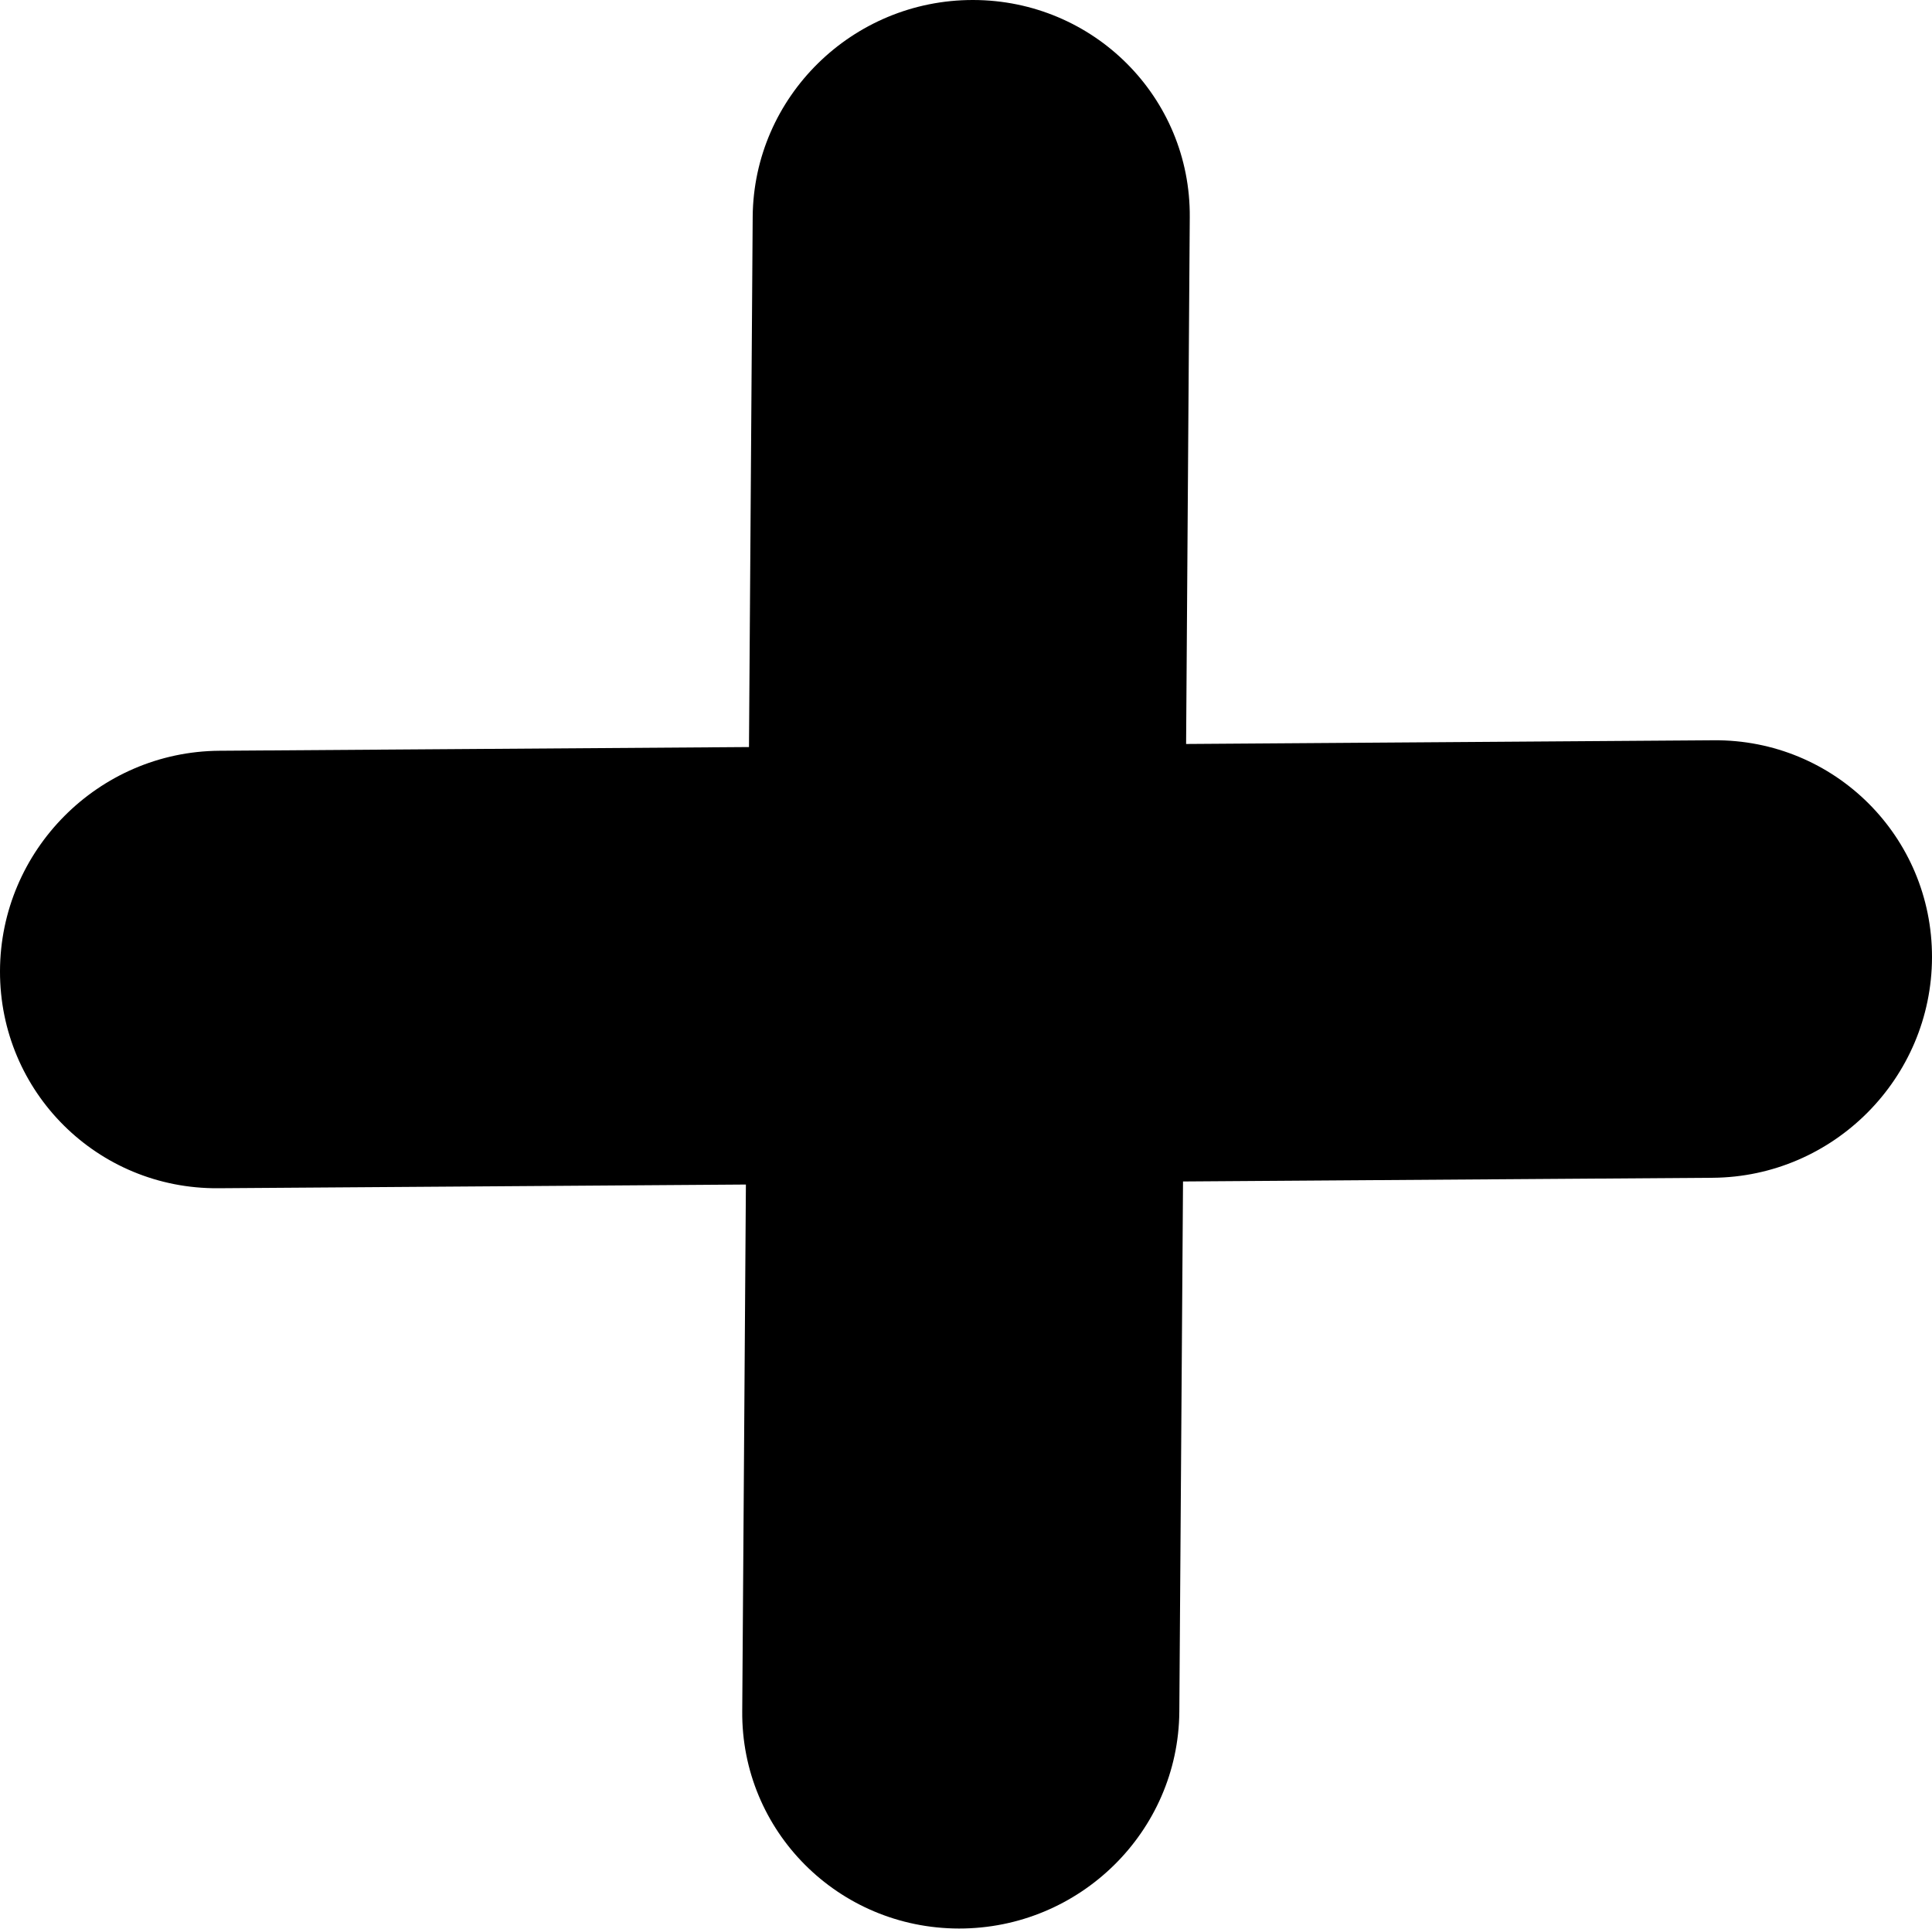
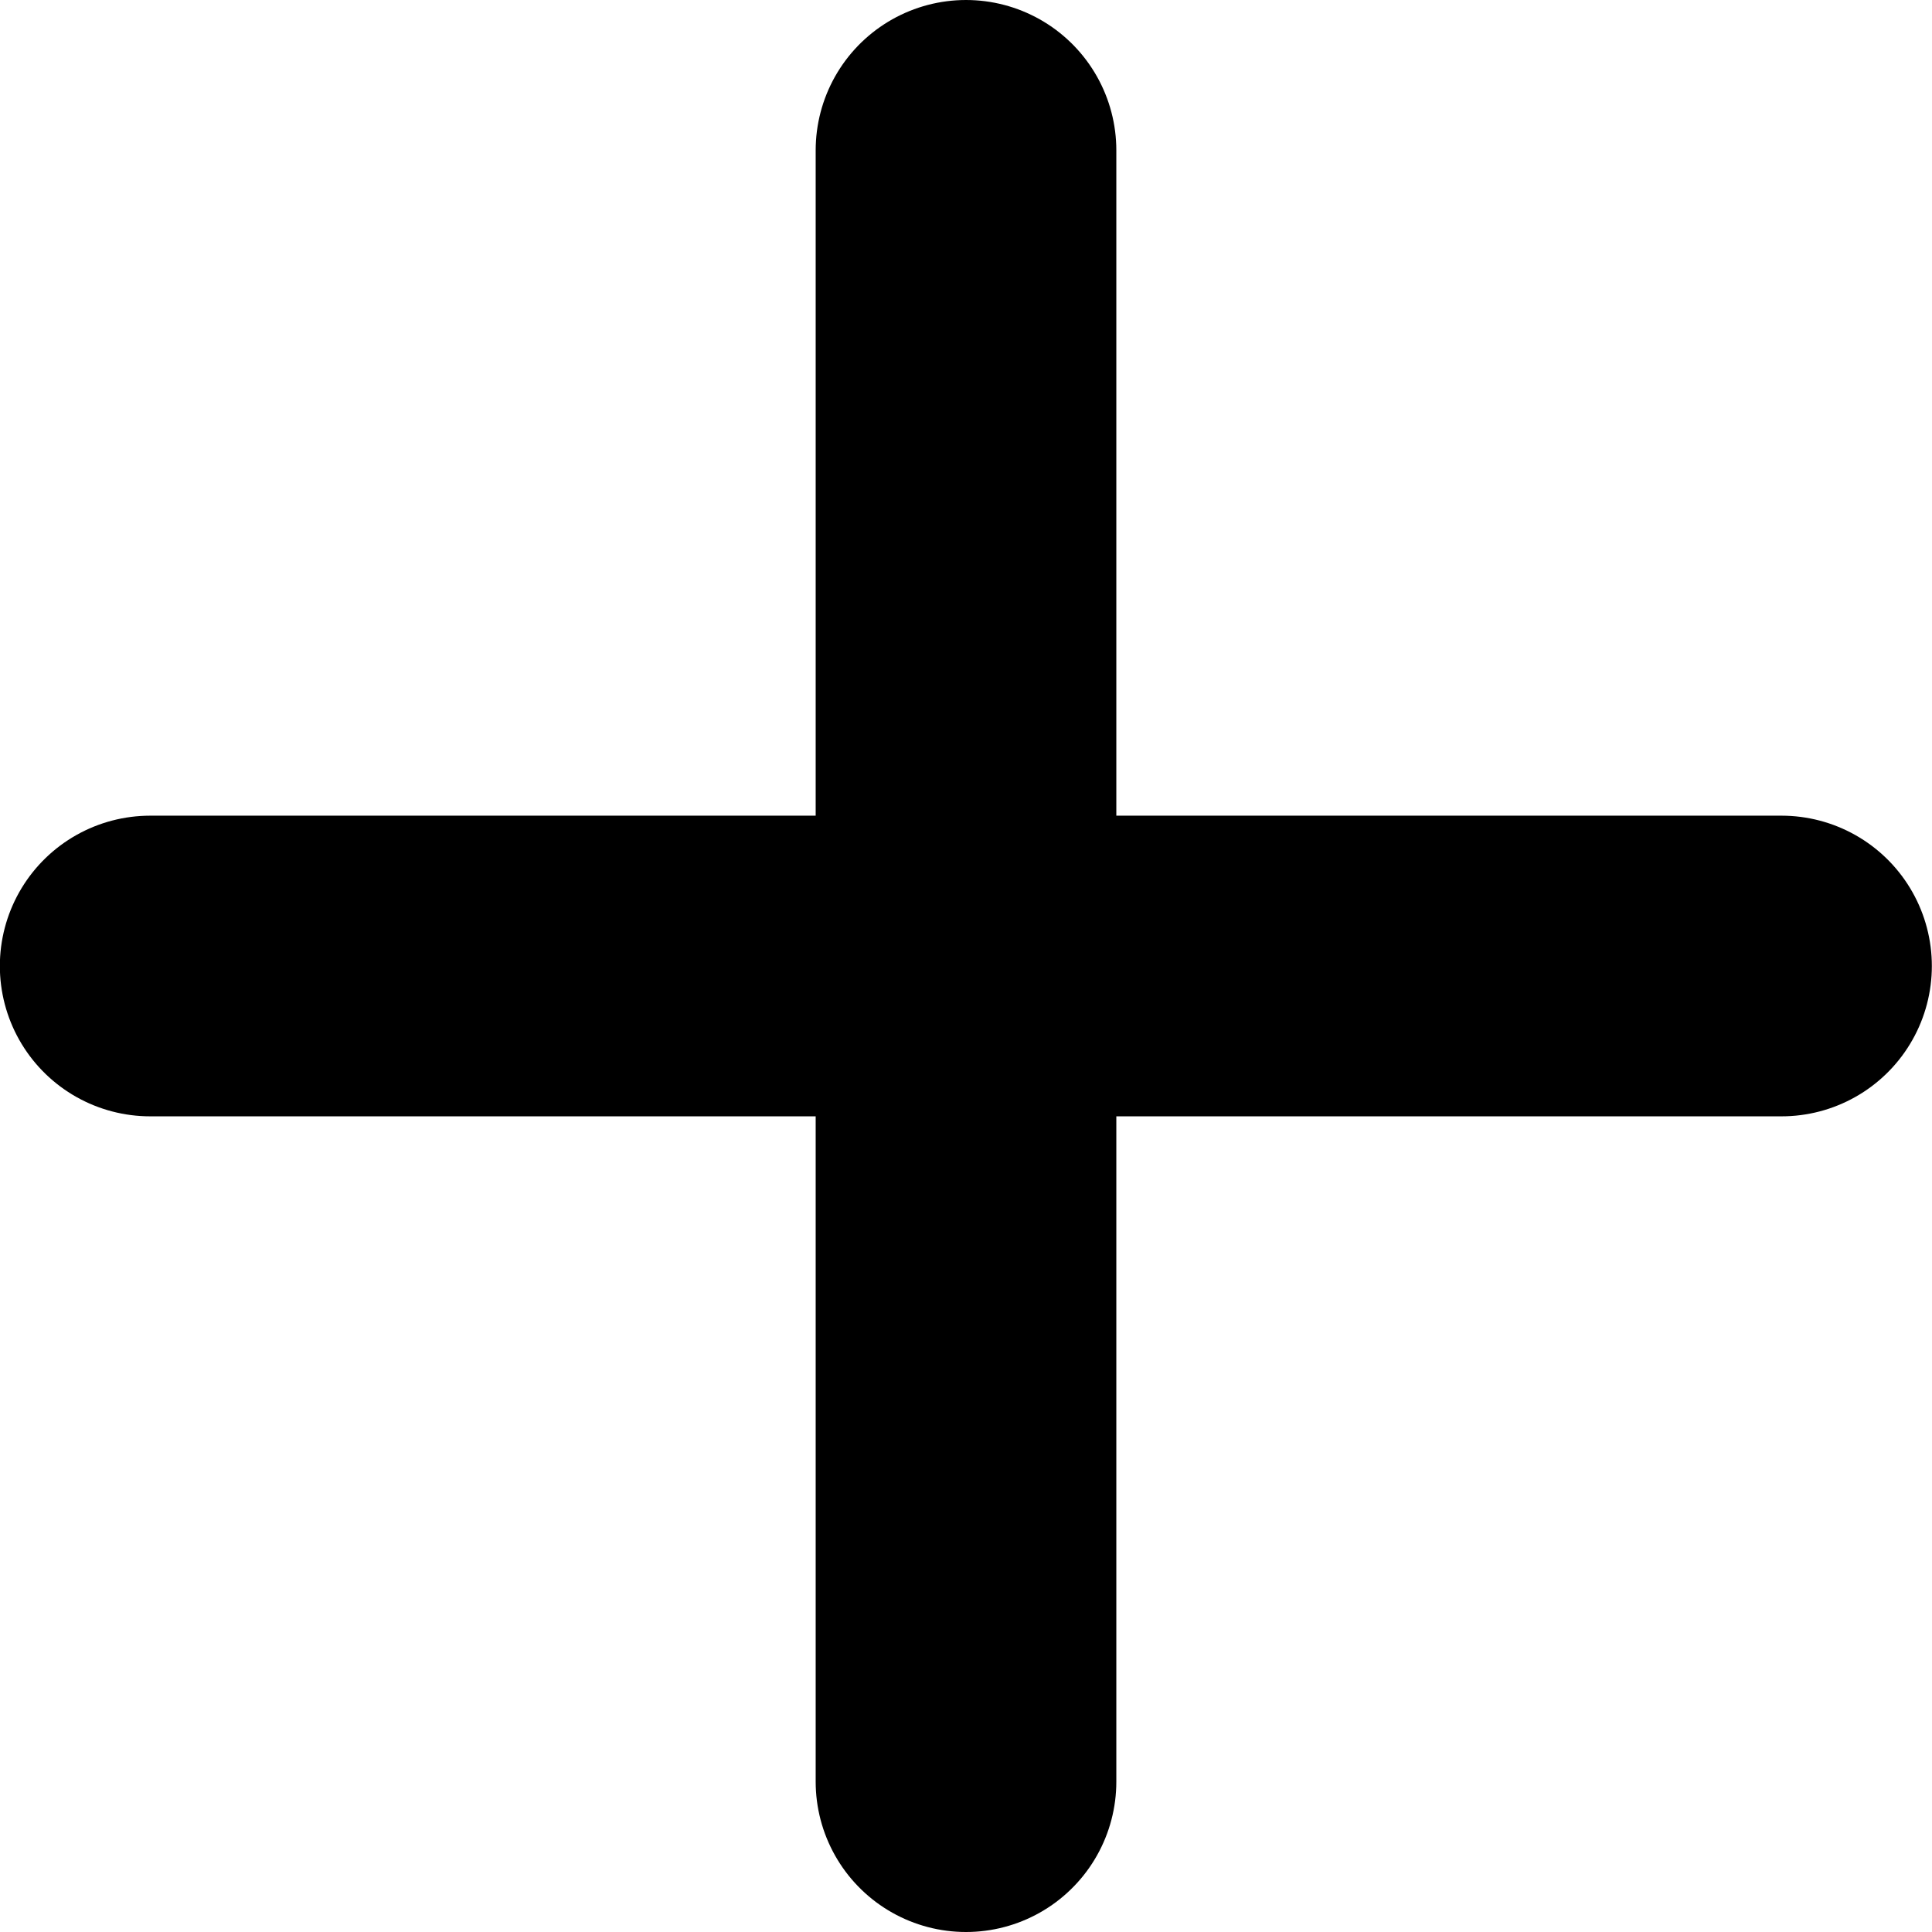
- <svg xmlns="http://www.w3.org/2000/svg" version="1.1" id="Layer_1" x="0px" y="0px" width="122.875px" height="122.648px" viewBox="0 0 122.875 122.648" enable-background="new 0 0 122.875 122.648" xml:space="preserve">
-   <g>
-     <path fill-rule="evenodd" clip-rule="evenodd" d="M108.993,47.079c7.683-0.059,13.898,6.12,13.882,13.805 c-0.018,7.683-6.26,13.959-13.942,14.019L75.24,75.138l-0.235,33.73c-0.063,7.619-6.338,13.789-14.014,13.78 c-7.678-0.01-13.848-6.197-13.785-13.818l0.233-33.497l-33.558,0.235C6.2,75.628-0.016,69.448,0,61.764 c0.018-7.683,6.261-13.959,13.943-14.018l33.692-0.236l0.236-33.73C47.935,6.161,54.209-0.009,61.885,0 c7.678,0.009,13.848,6.197,13.784,13.818l-0.233,33.497L108.993,47.079L108.993,47.079z" />
+ <svg xmlns="http://www.w3.org/2000/svg" width="12.852" height="12.852" viewBox="0 0 12.852 12.852">
+   <g id="Group_71" data-name="Group 71" transform="translate(-48.504 -944.001)">
+     <line id="Line_32" data-name="Line 32" x1="10.852" transform="translate(60.355 950.427) rotate(180)" fill="none" stroke="#000" stroke-linecap="round" stroke-linejoin="round" stroke-width="2" />
+     <line id="Line_34" data-name="Line 34" x1="10.852" transform="translate(54.93 945.001) rotate(90)" fill="none" stroke="#000" stroke-linecap="round" stroke-linejoin="round" stroke-width="2" />
  </g>
</svg>
